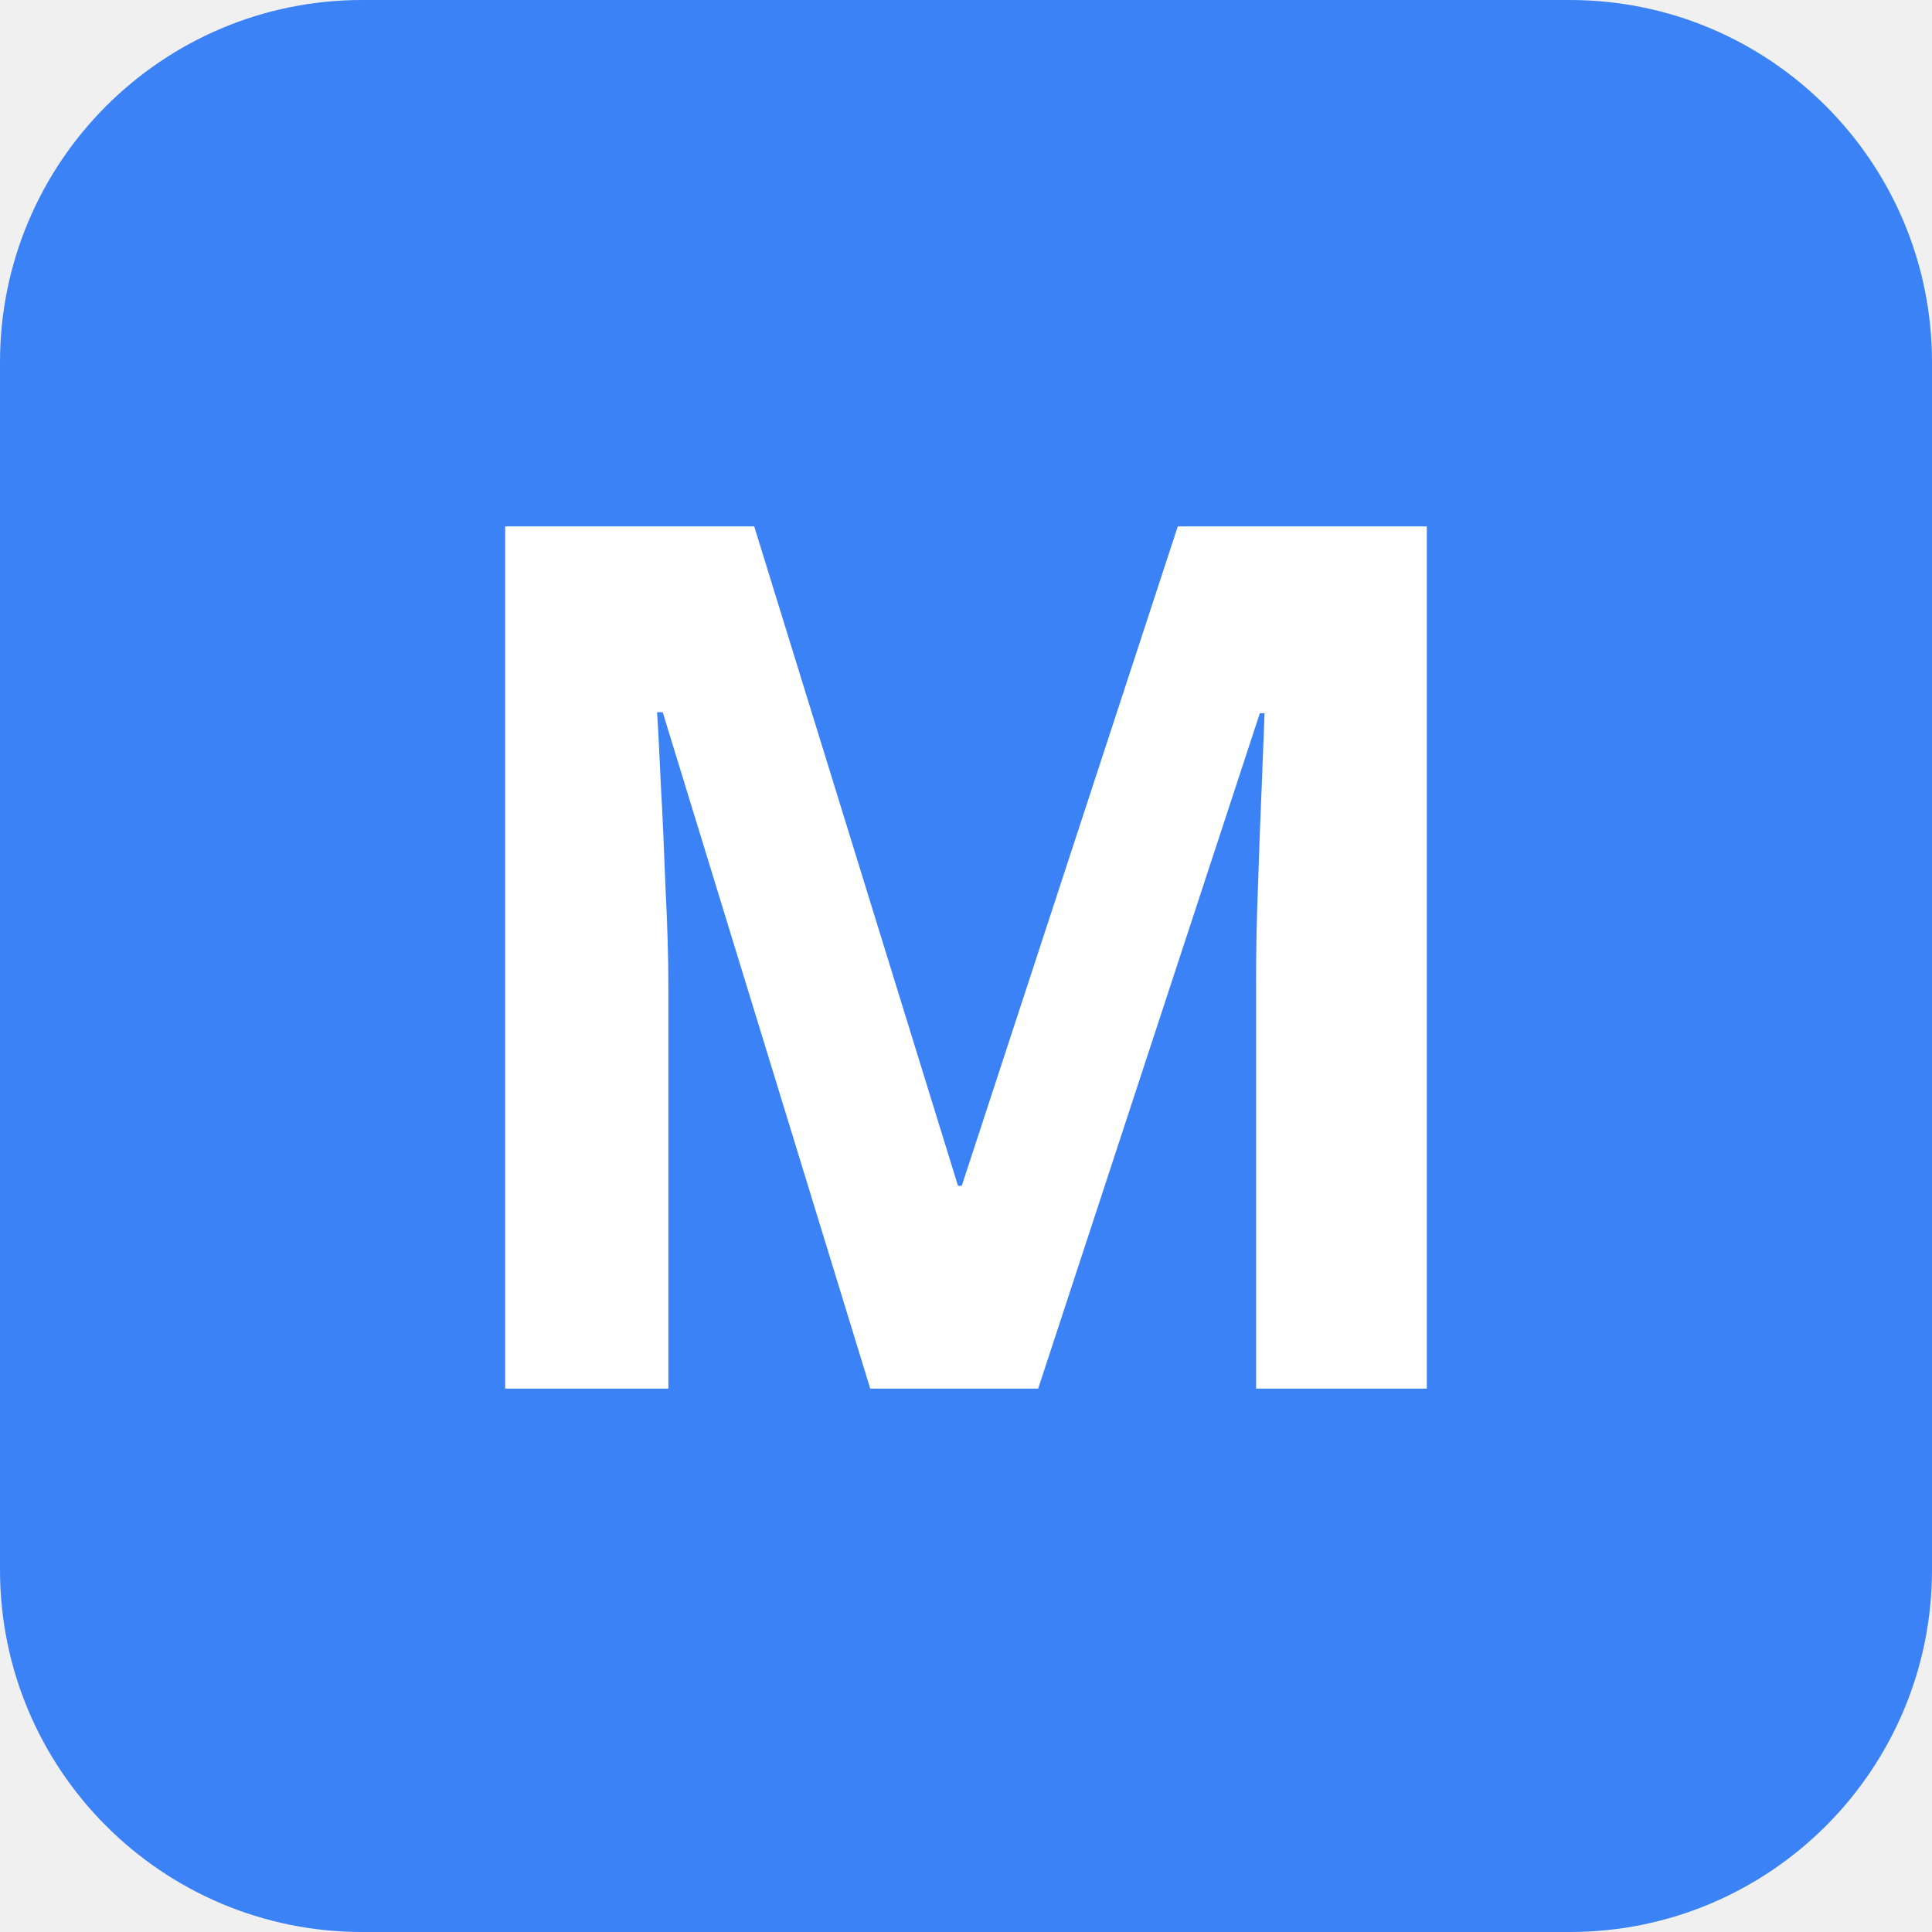
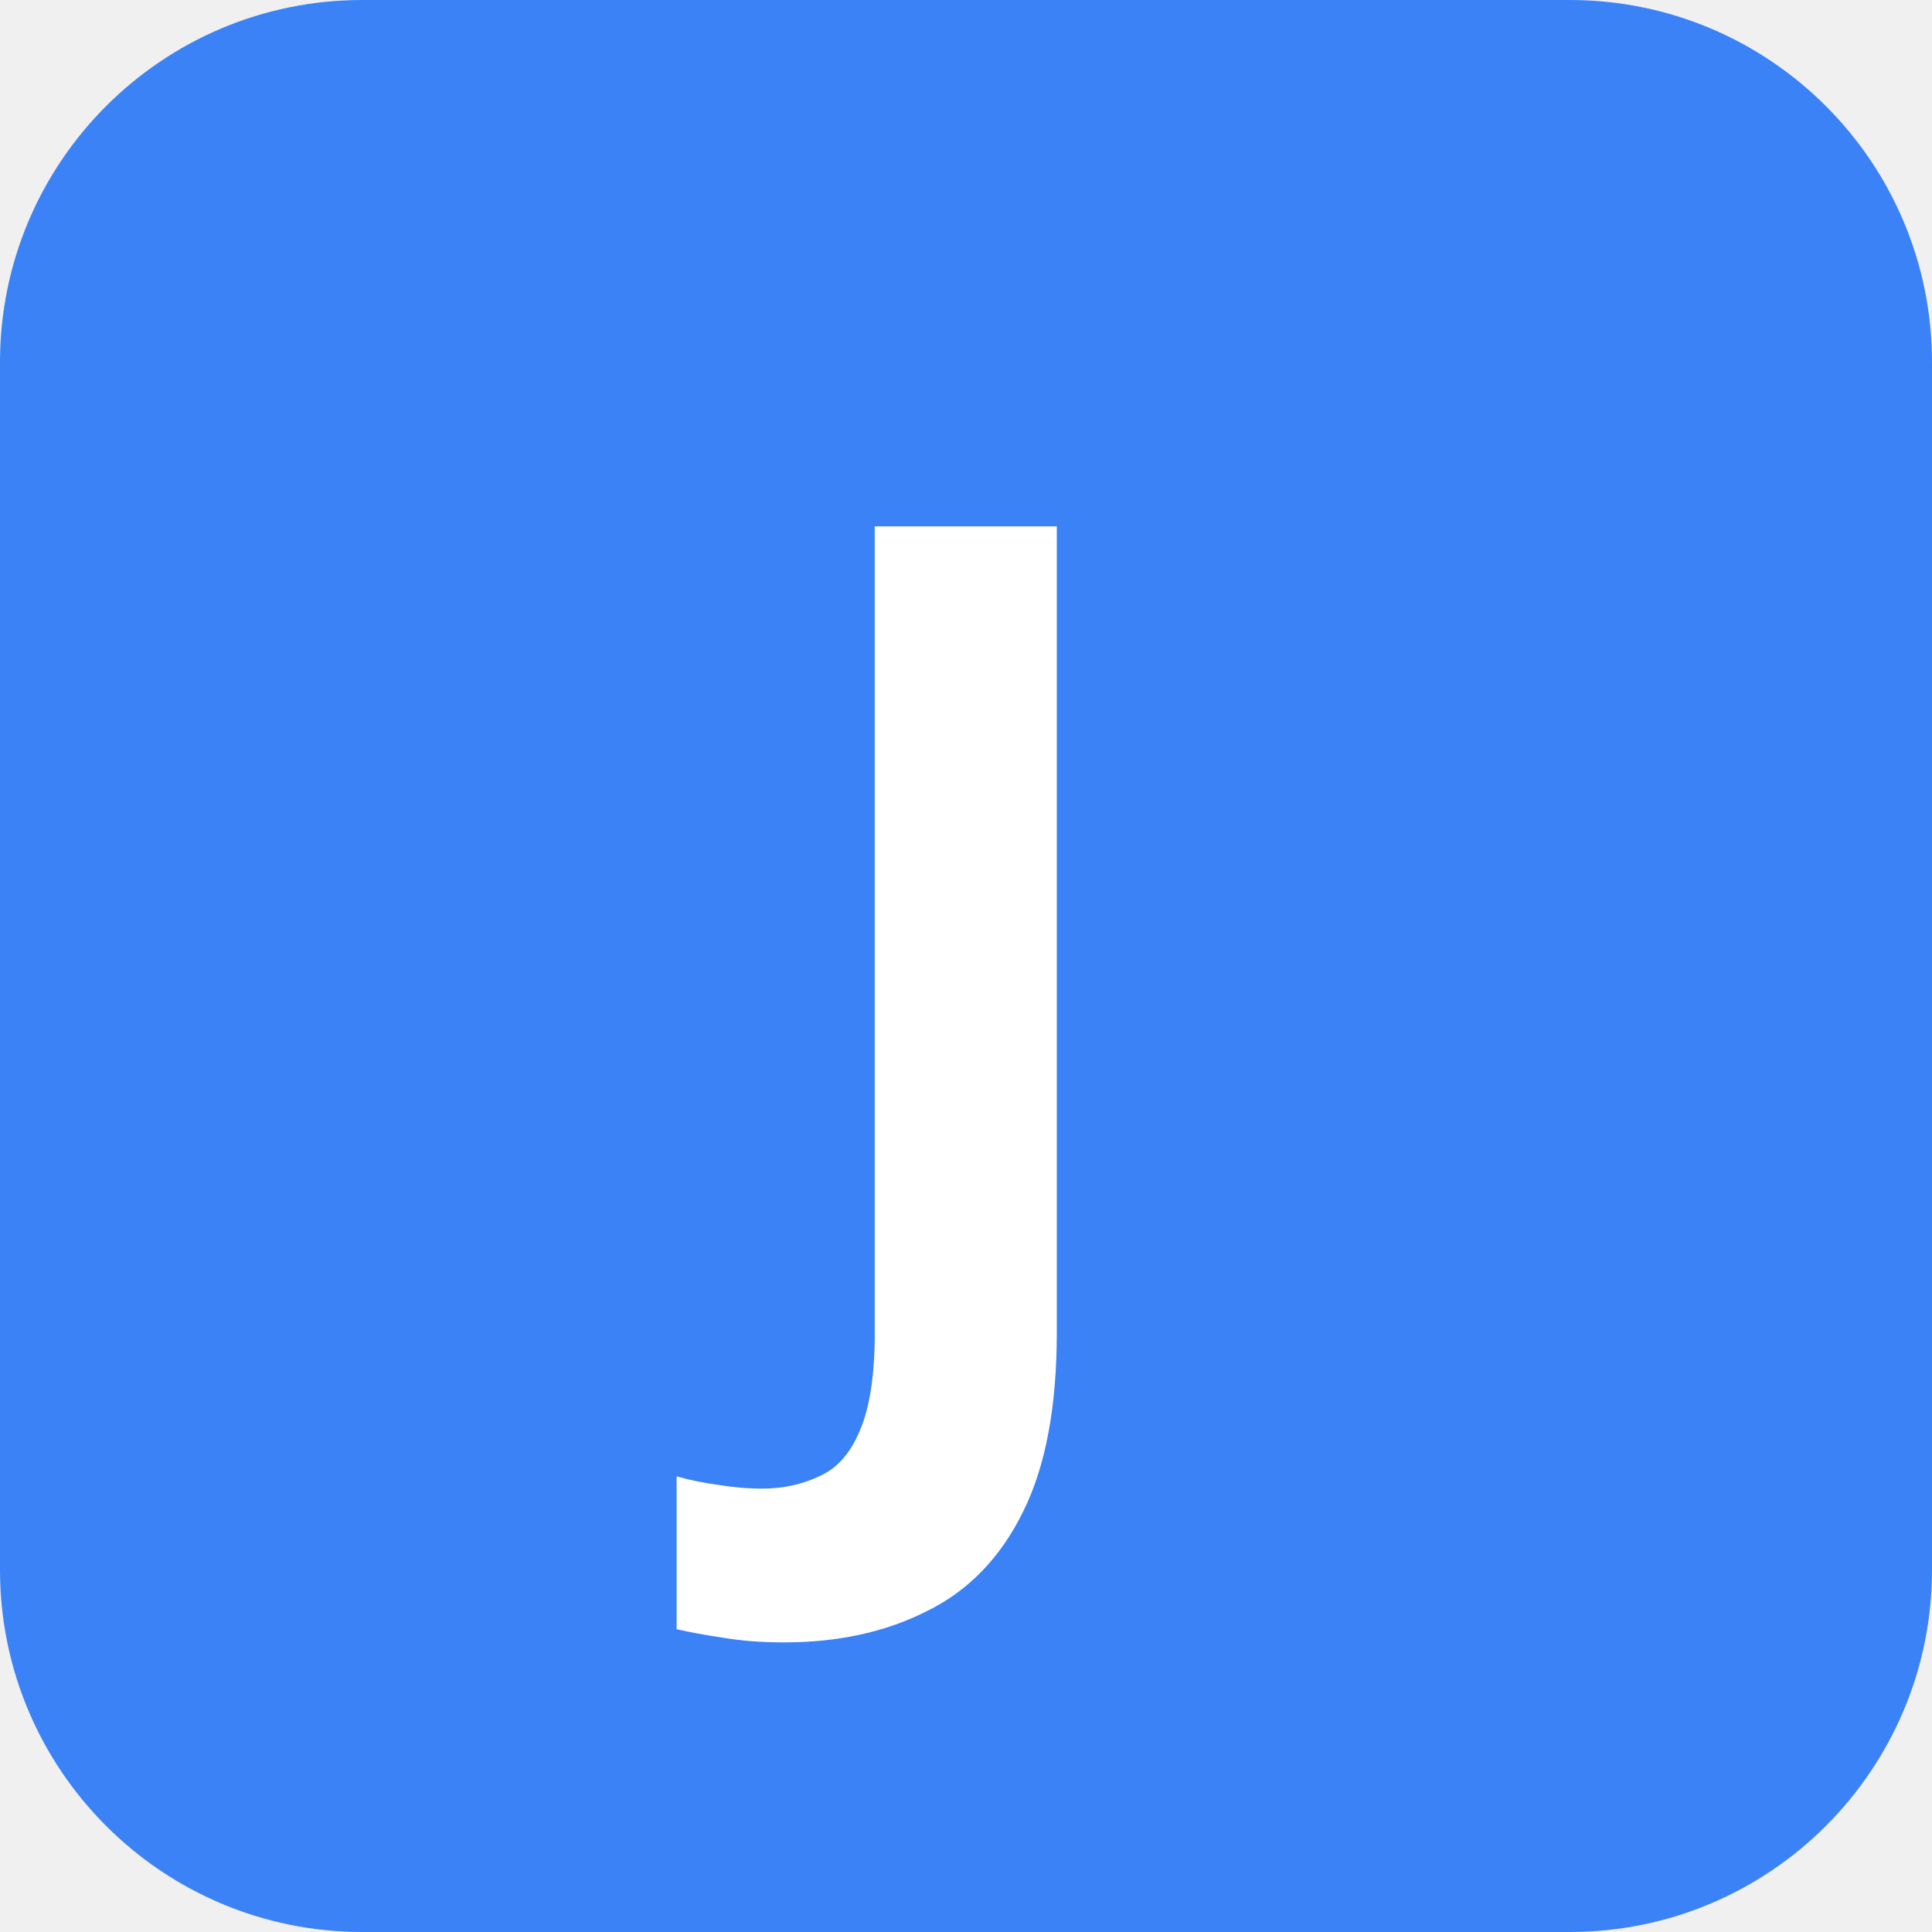
<svg xmlns="http://www.w3.org/2000/svg" viewBox="0 0 32 32">
  <rect width="32" height="32" rx="6" fill="#3b82f6" />
-   <text x="16" y="23" text-anchor="middle" font-family="system-ui,sans-serif" font-size="20" font-weight="700" fill="white">M</text>
+   <text x="16" y="23" text-anchor="middle" font-family="system-ui,sans-serif" font-size="20" font-weight="700" fill="white">J</text>
</svg>
